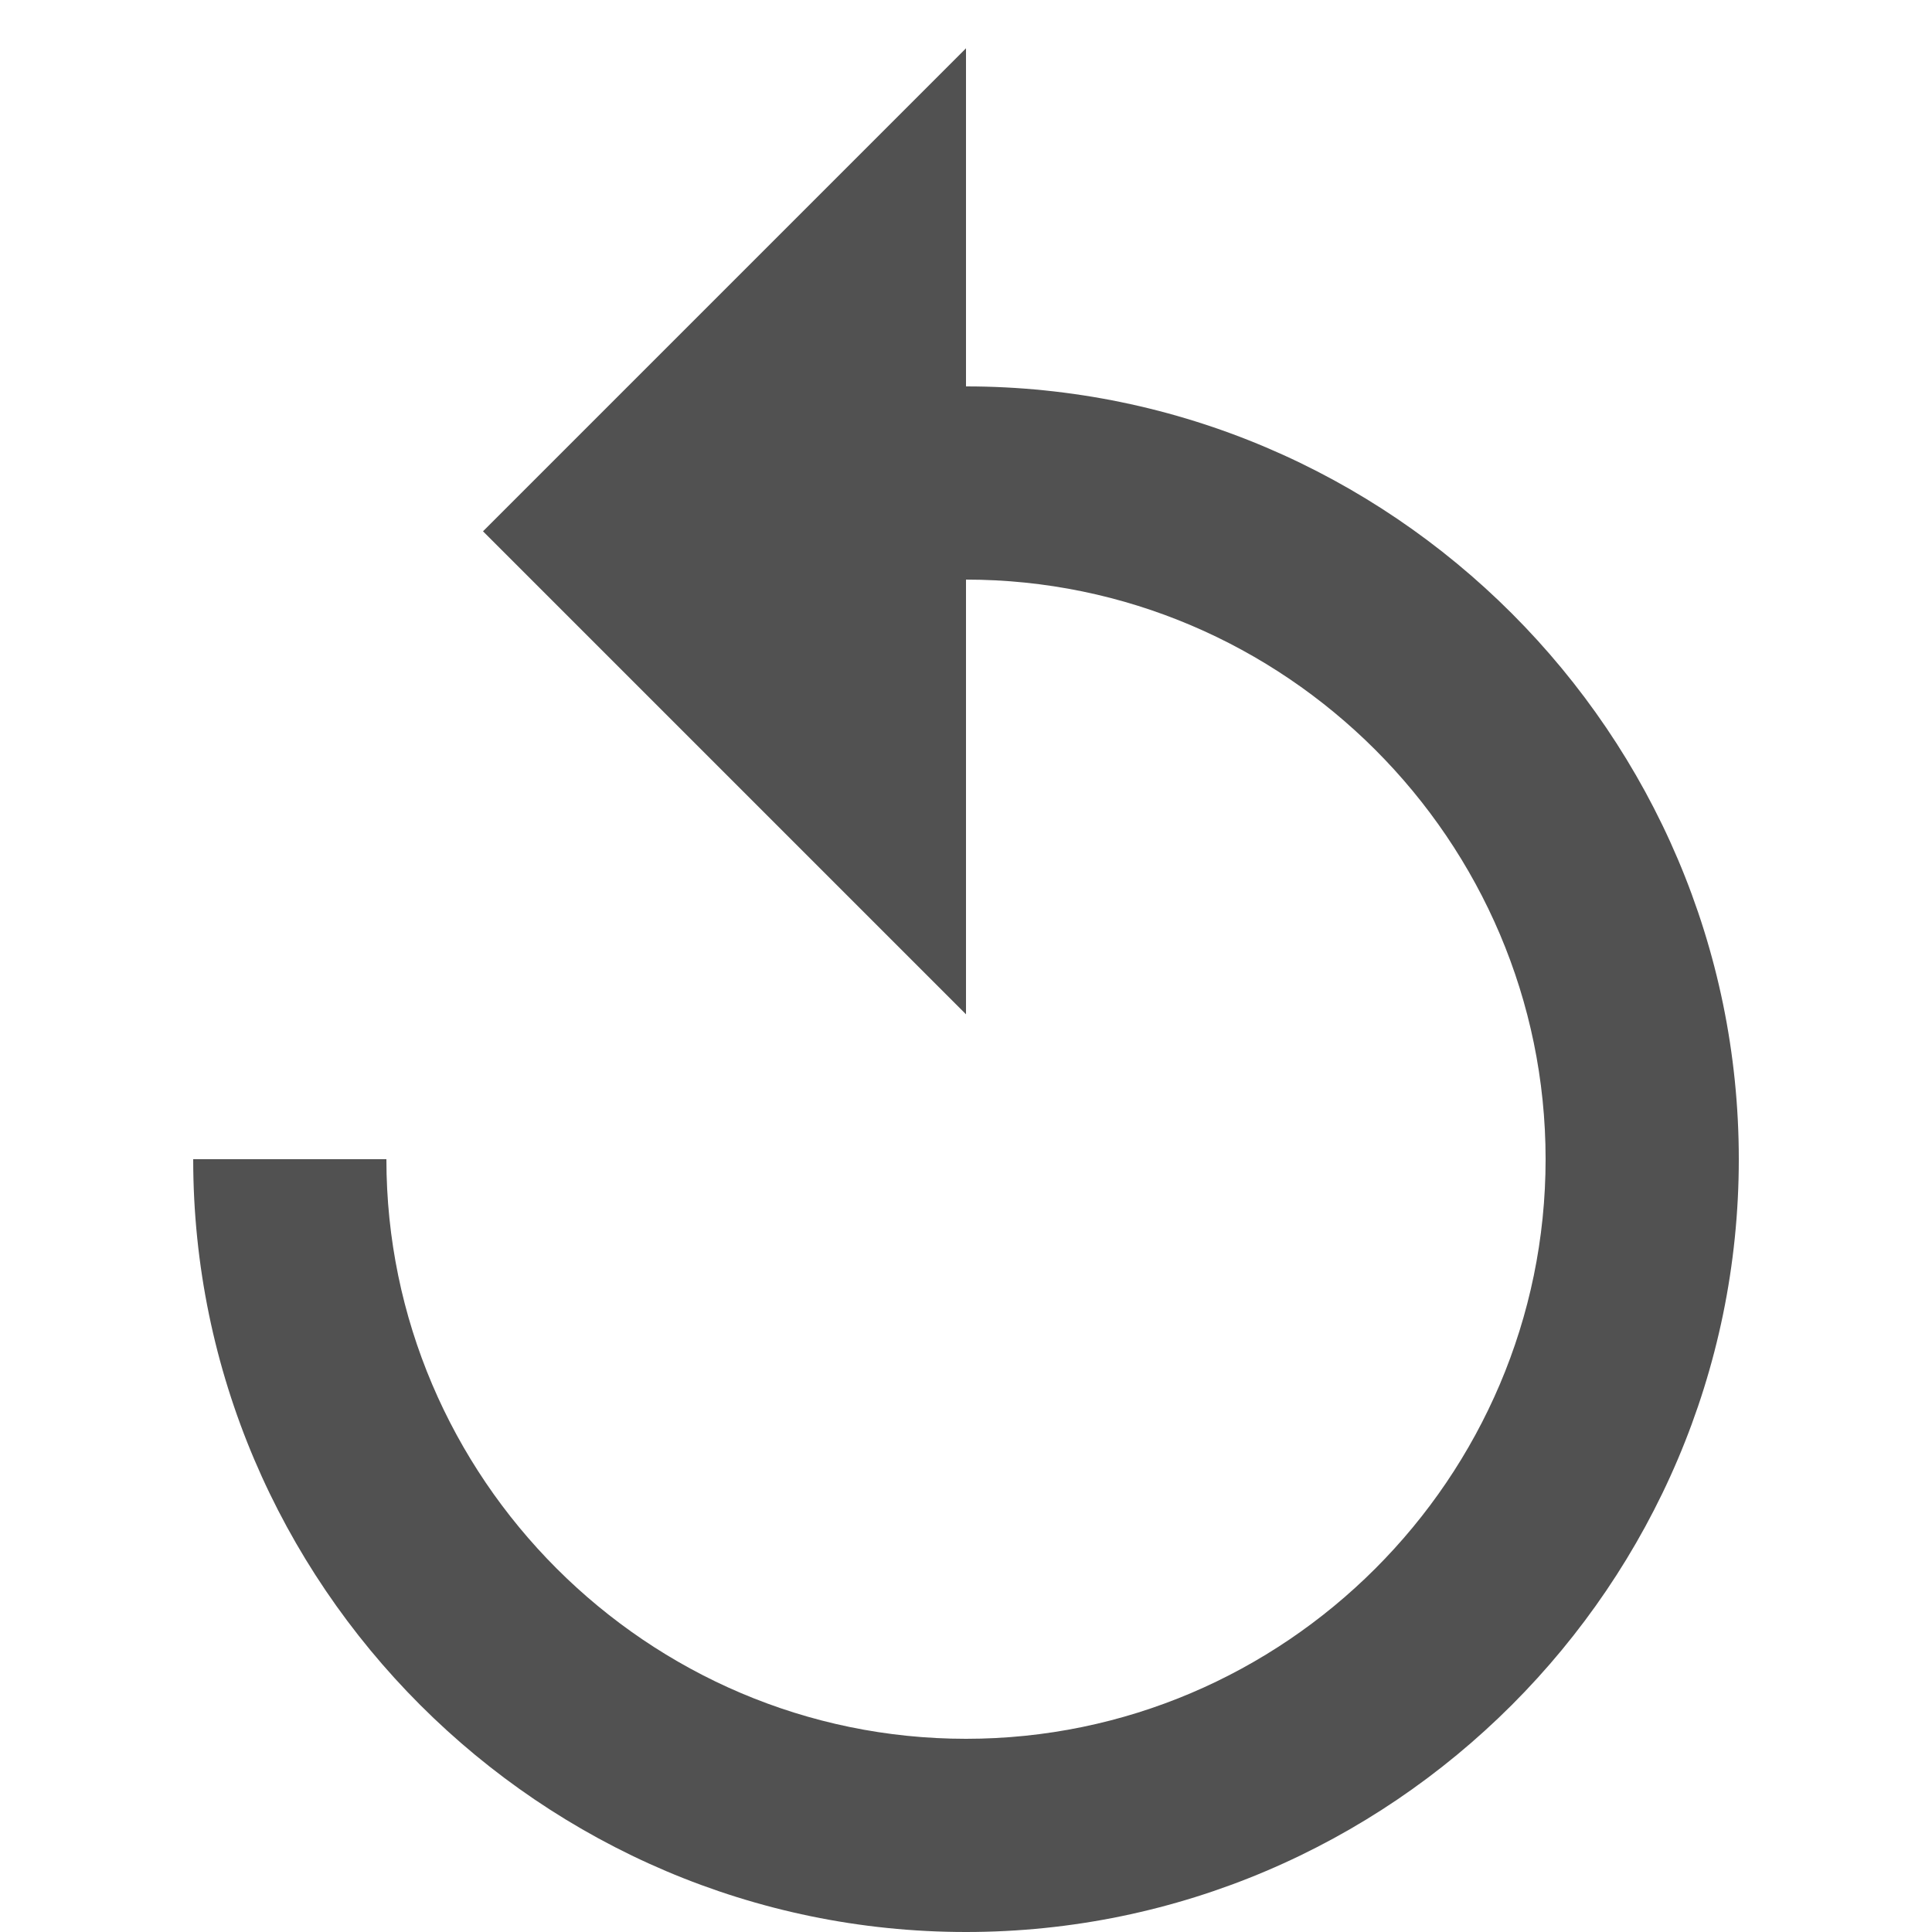
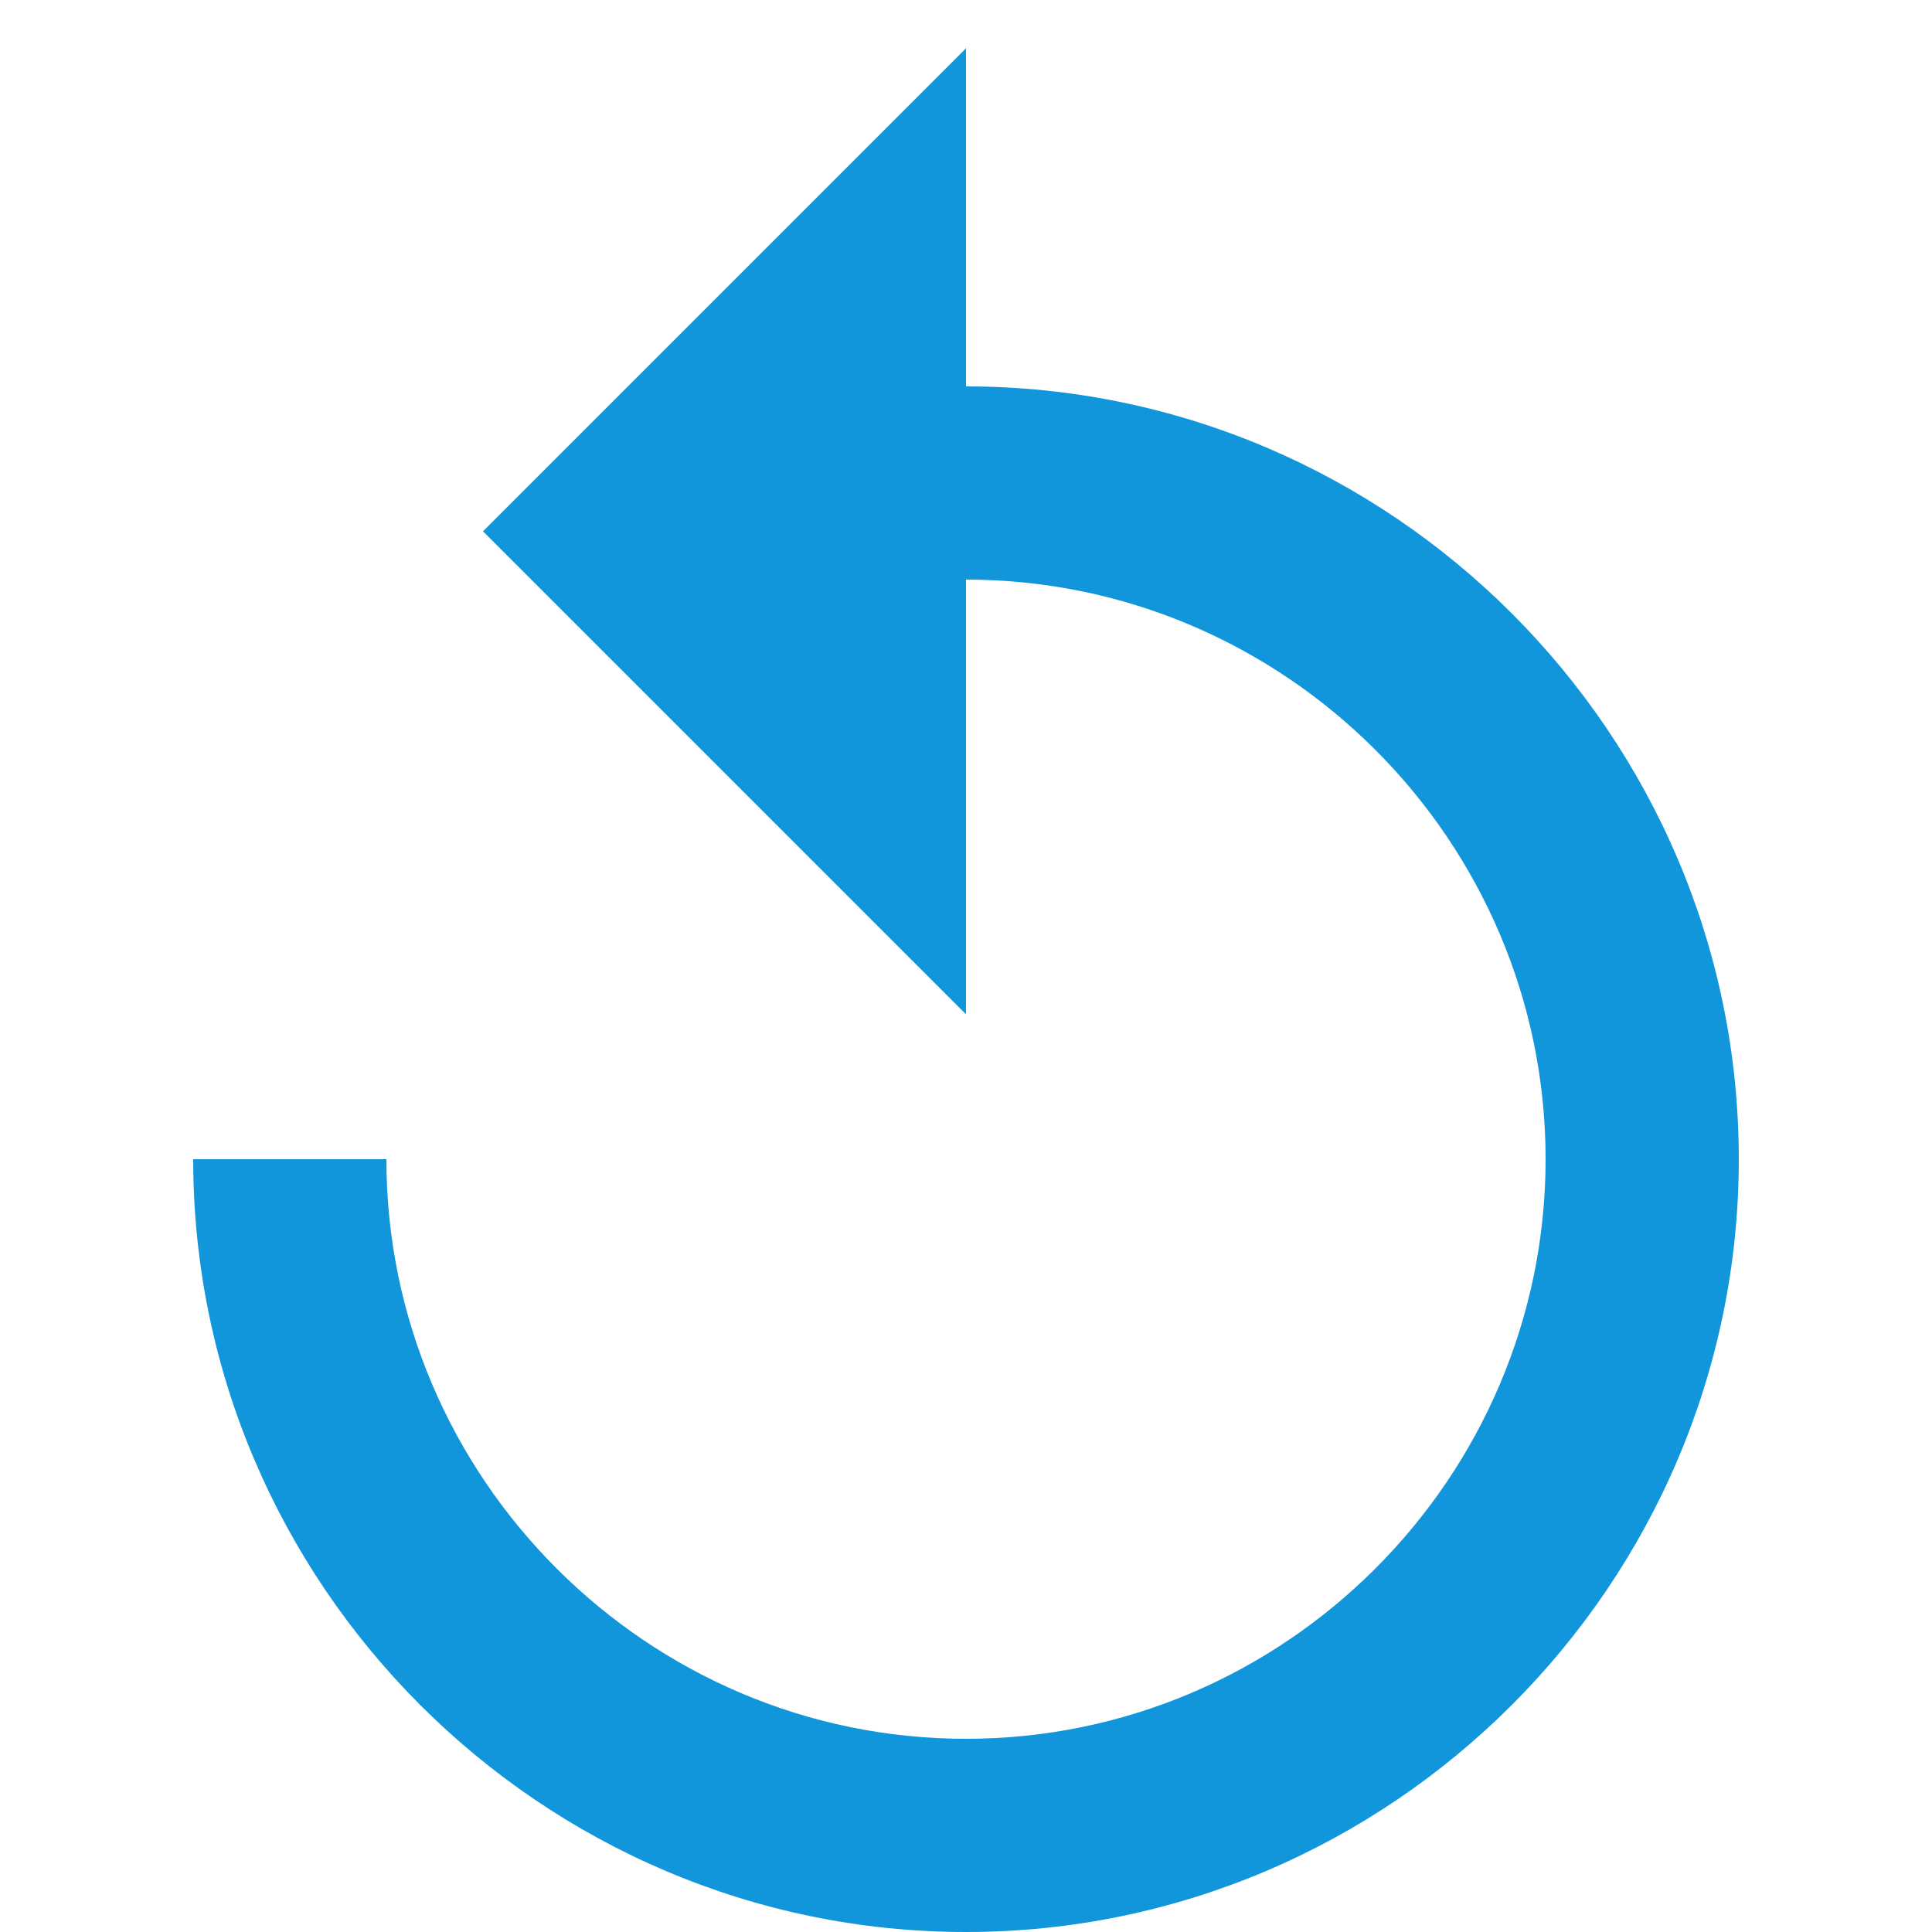
- <svg xmlns="http://www.w3.org/2000/svg" t="1686448268723" class="icon" viewBox="0 0 1024 1024" version="1.1" p-id="4141" width="32" height="32">
-   <path d="M512 204.8 512 25.6 256 281.6 512 537.6 512 307.2C680.96 307.2 819.2 445.44 819.2 614.4 819.2 783.36 680.96 921.6 512 921.6 343.04 921.6 204.8 783.36 204.8 614.4L102.4 614.4C102.4 839.68 286.72 1024 512 1024 737.28 1024 921.6 839.68 921.6 614.4 921.6 389.12 737.28 204.8 512 204.8L512 204.8Z" fill="#515151" p-id="4142" />
+ <svg xmlns="http://www.w3.org/2000/svg" t="1686462157844" class="icon" viewBox="0 0 1024 1024" version="1.1" p-id="4499" width="32" height="32">
+   <path d="M512 204.8 512 25.6 256 281.6 512 537.6 512 307.2C680.96 307.2 819.2 445.44 819.2 614.4 819.2 783.36 680.96 921.6 512 921.6 343.04 921.6 204.8 783.36 204.8 614.4L102.4 614.4C102.4 839.68 286.72 1024 512 1024 737.28 1024 921.6 839.68 921.6 614.4 921.6 389.12 737.28 204.8 512 204.8L512 204.8Z" fill="#1296db" p-id="4500" />
</svg>
